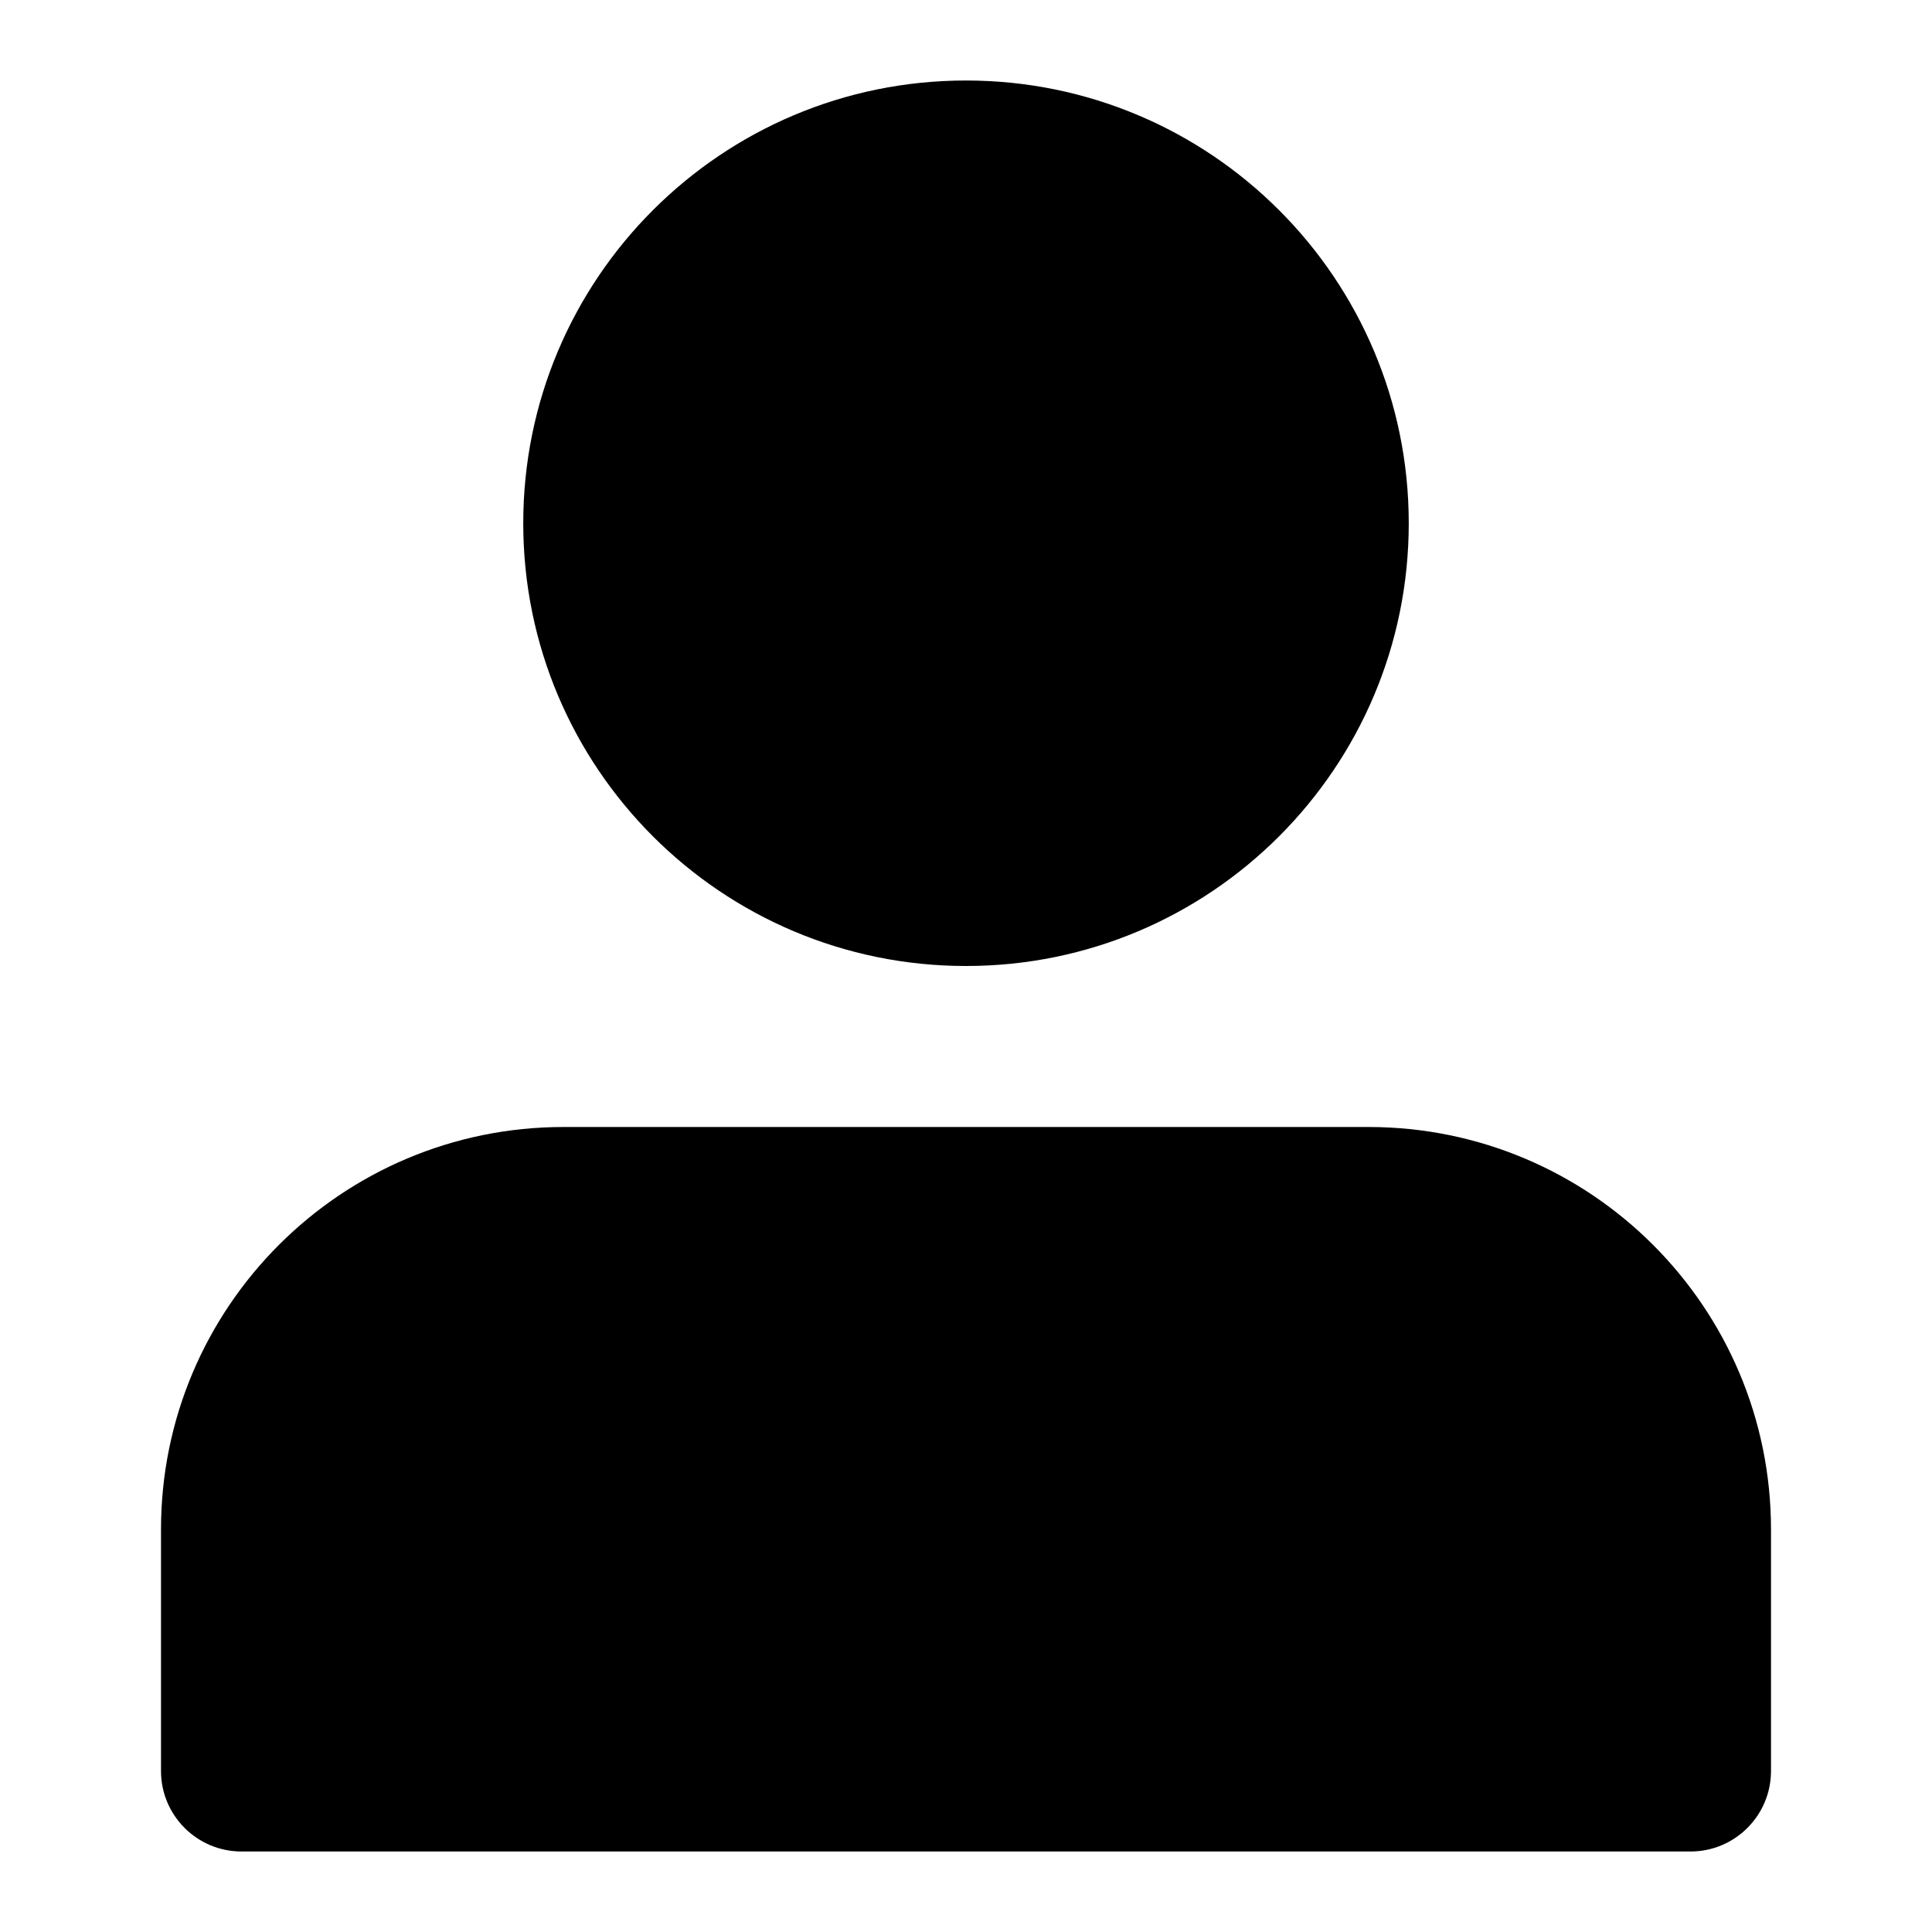
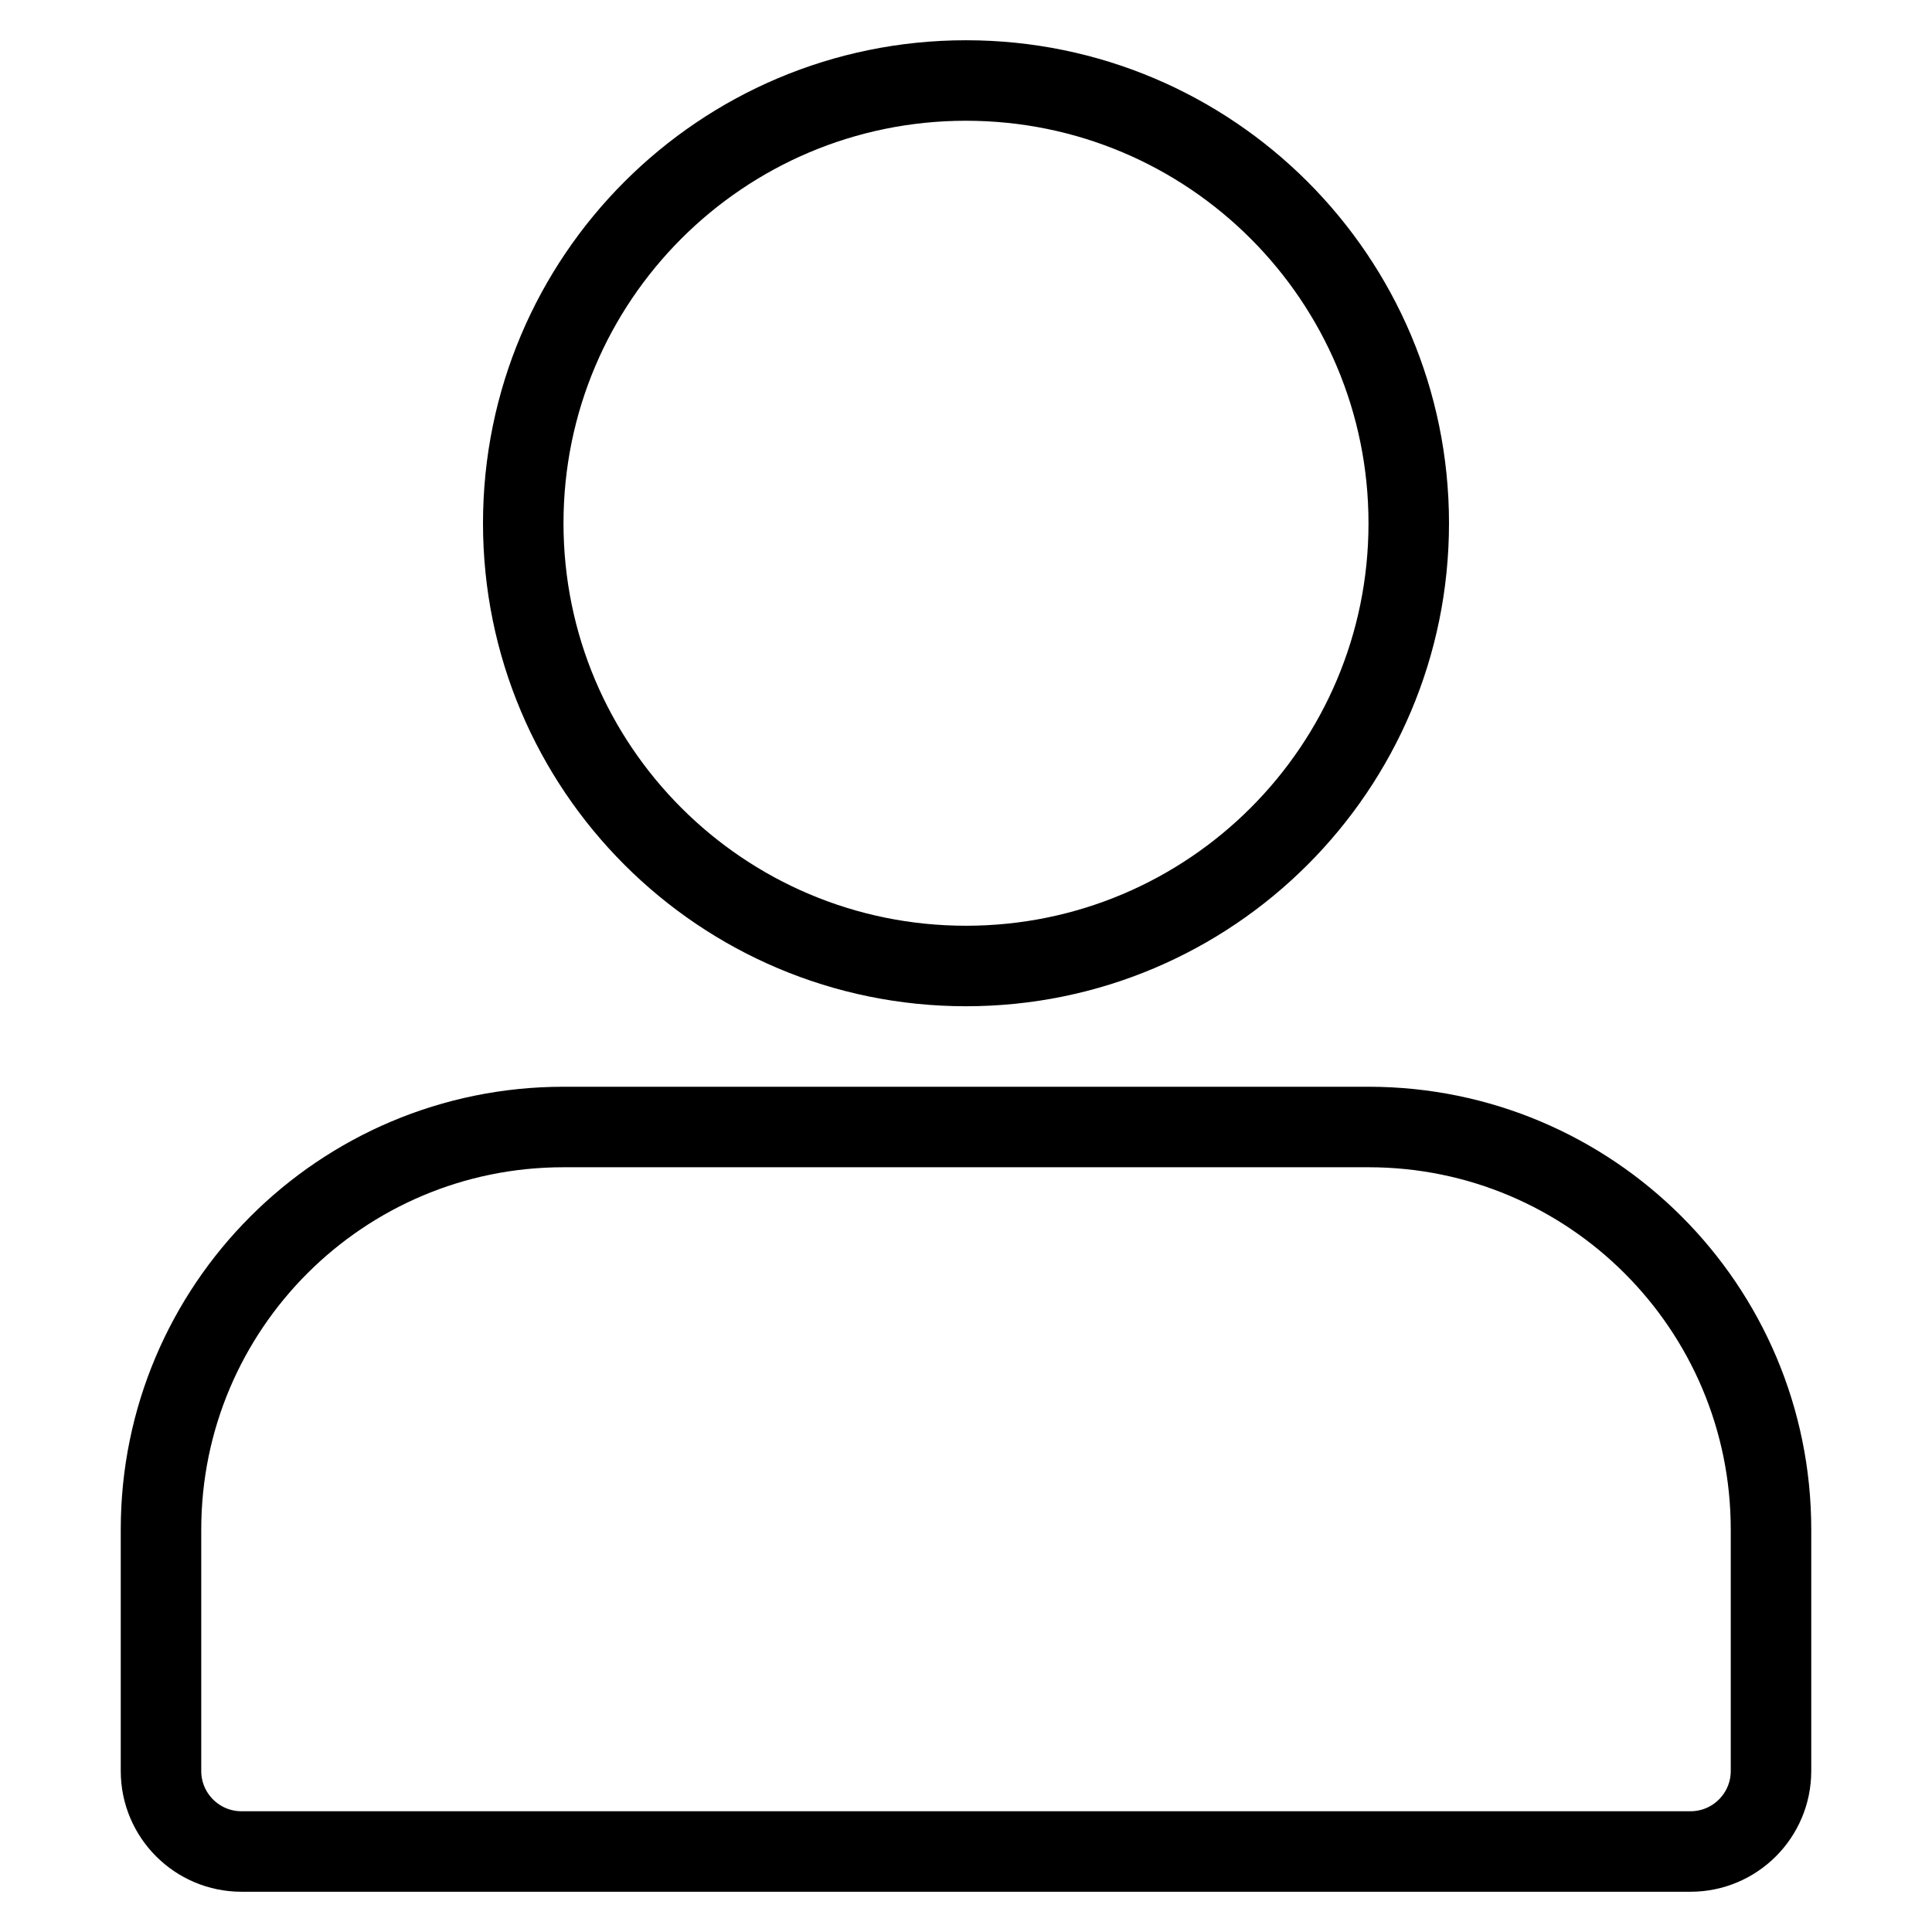
<svg xmlns="http://www.w3.org/2000/svg" width="800px" height="800px" viewBox="0 0 24 24">
-   <path d="M12 1C8.962 1 6.5 3.462 6.5 6.5C6.5 9.538 8.962 12 12 12C15.038 12 17.5 9.538 17.5 6.5C17.5 3.462 15.038 1 12 1Z" />
-   <path d="M7 14C4.239 14 2 16.239 2 19V22C2 22.552 2.448 23 3 23H21C21.552 23 22 22.552 22 22V19C22 16.239 19.761 14 17 14H7Z" />
+   <path d="M12 1C8.962 1 6.5 3.462 6.5 6.5C6.5 9.538 8.962 12 12 12C15.038 12 17.5 9.538 17.5 6.5C17.5 3.462 15.038 1 12 1Z" stroke="#000000" fill="none" />
+   <path d="M7 14C4.239 14 2 16.239 2 19V22C2 22.552 2.448 23 3 23H21C21.552 23 22 22.552 22 22V19C22 16.239 19.761 14 17 14H7Z" stroke="#000000" fill="none" />
</svg>
